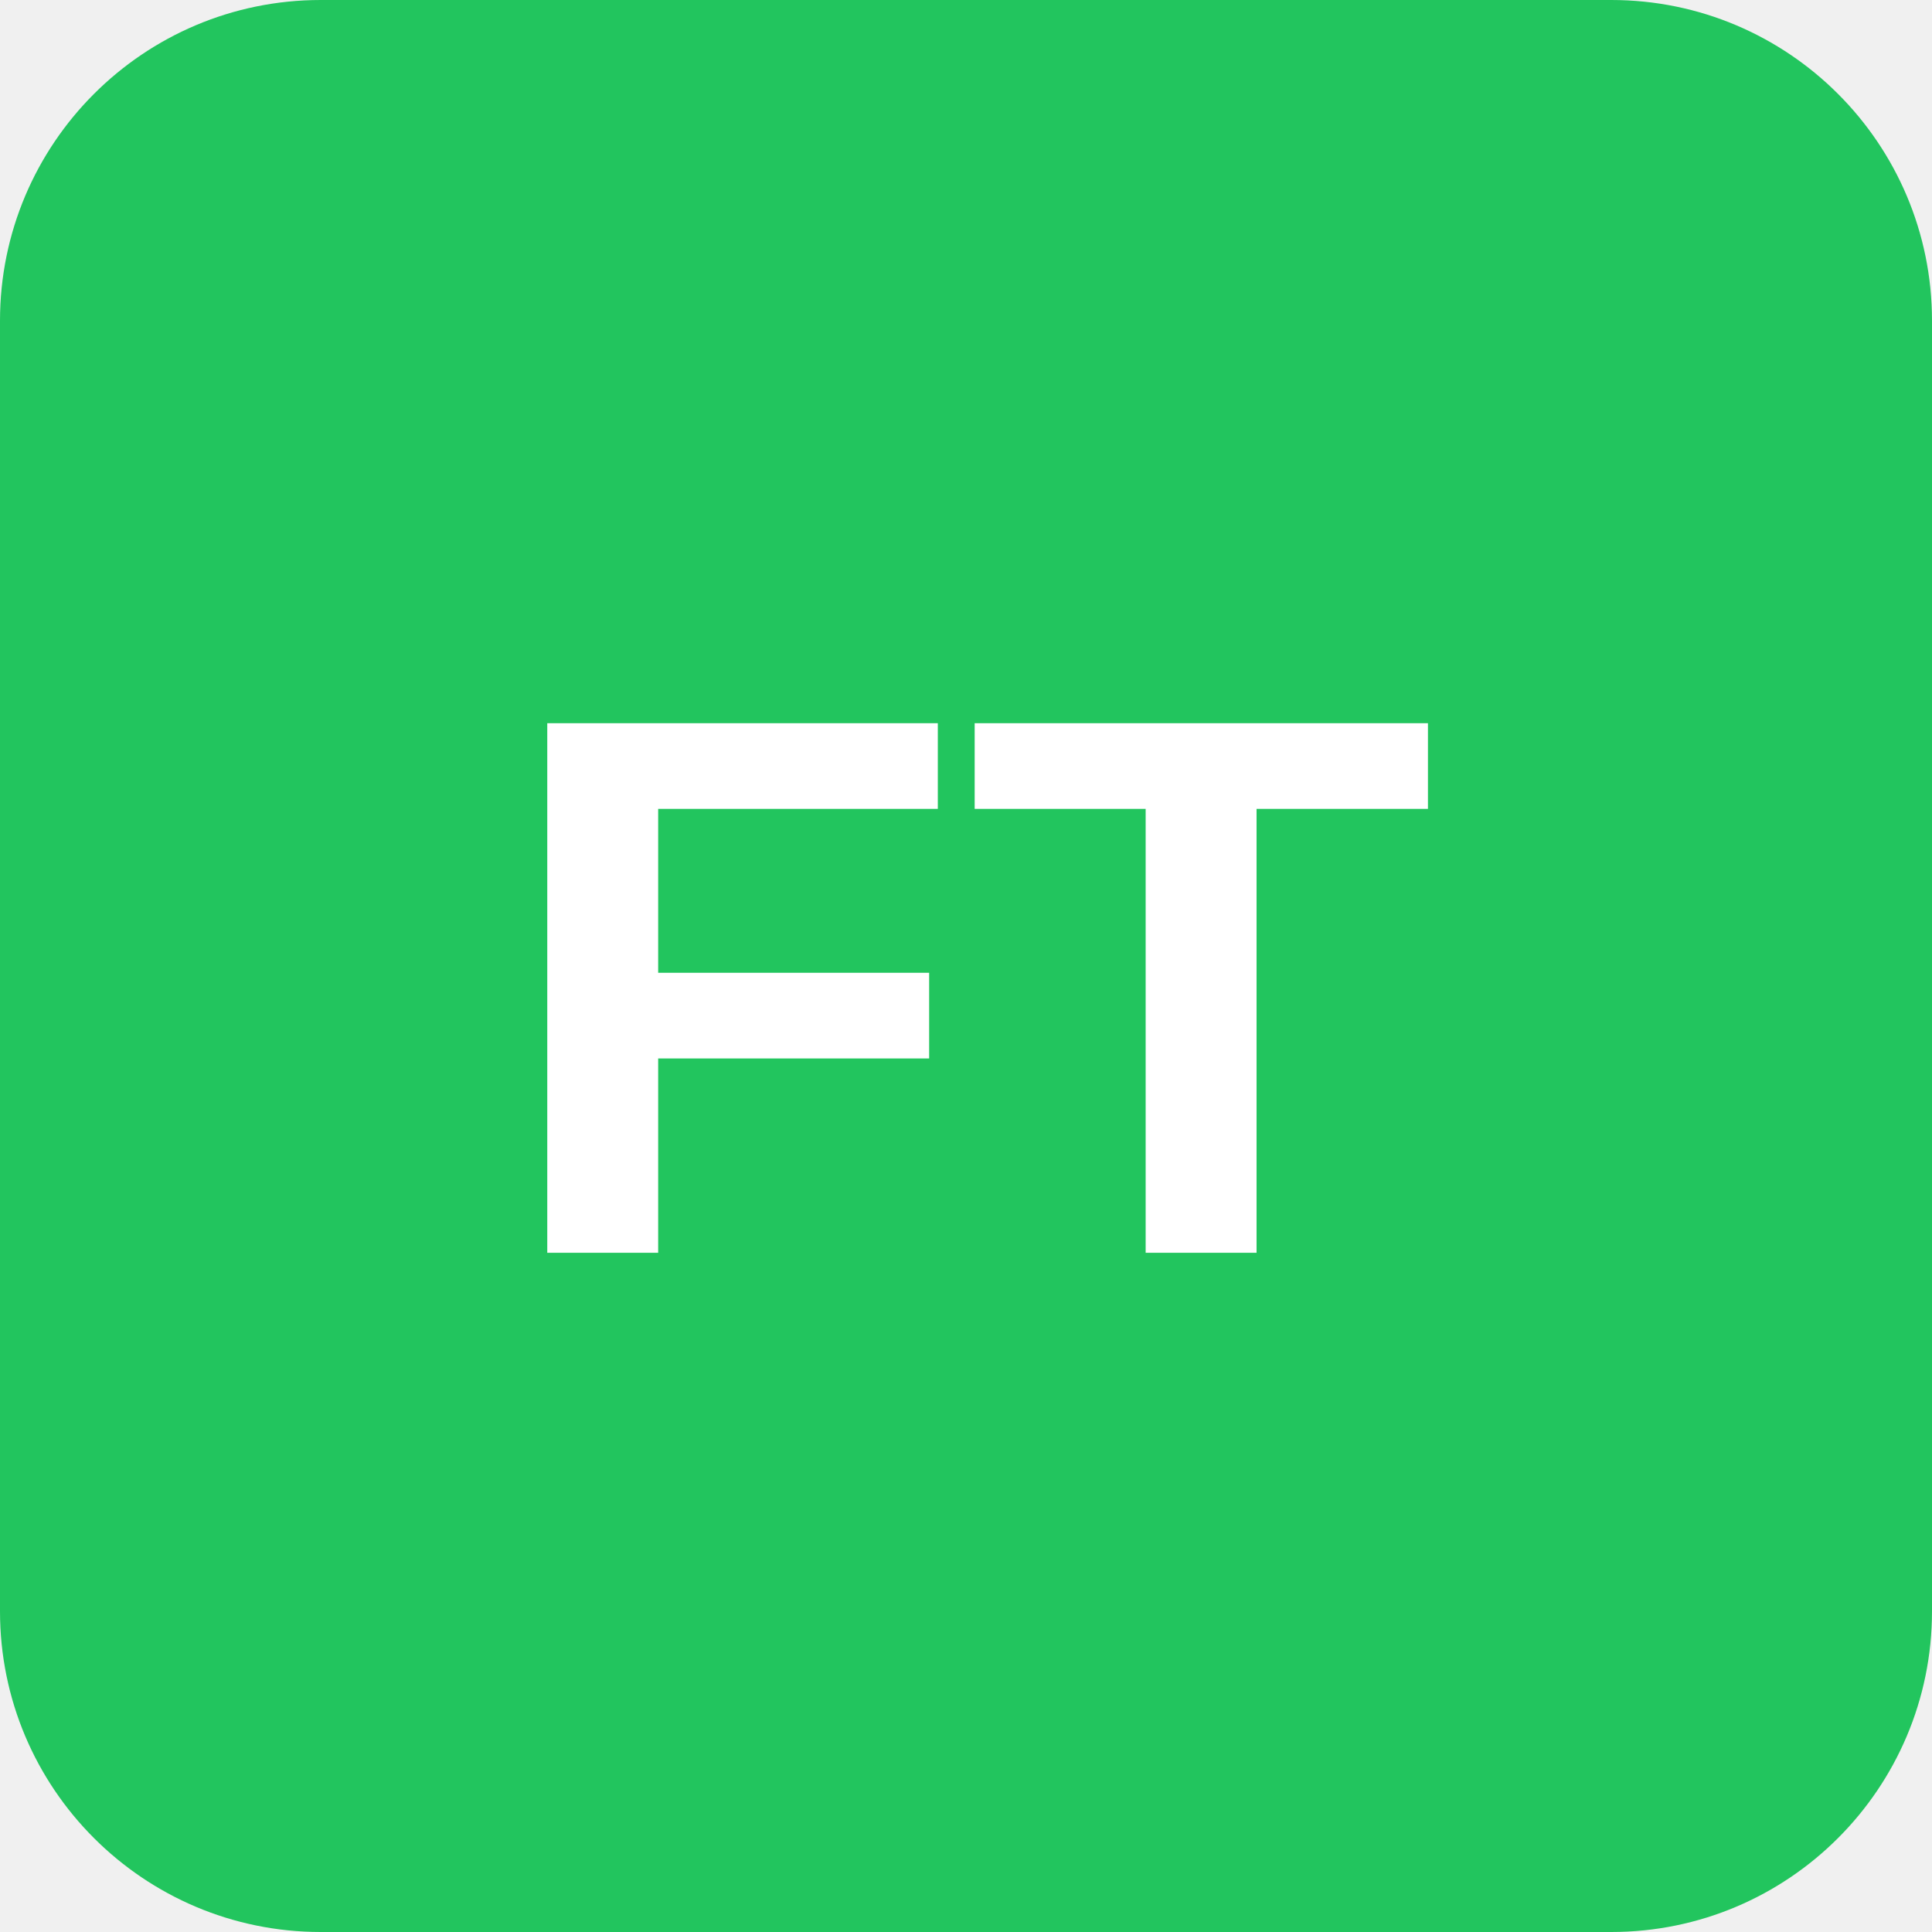
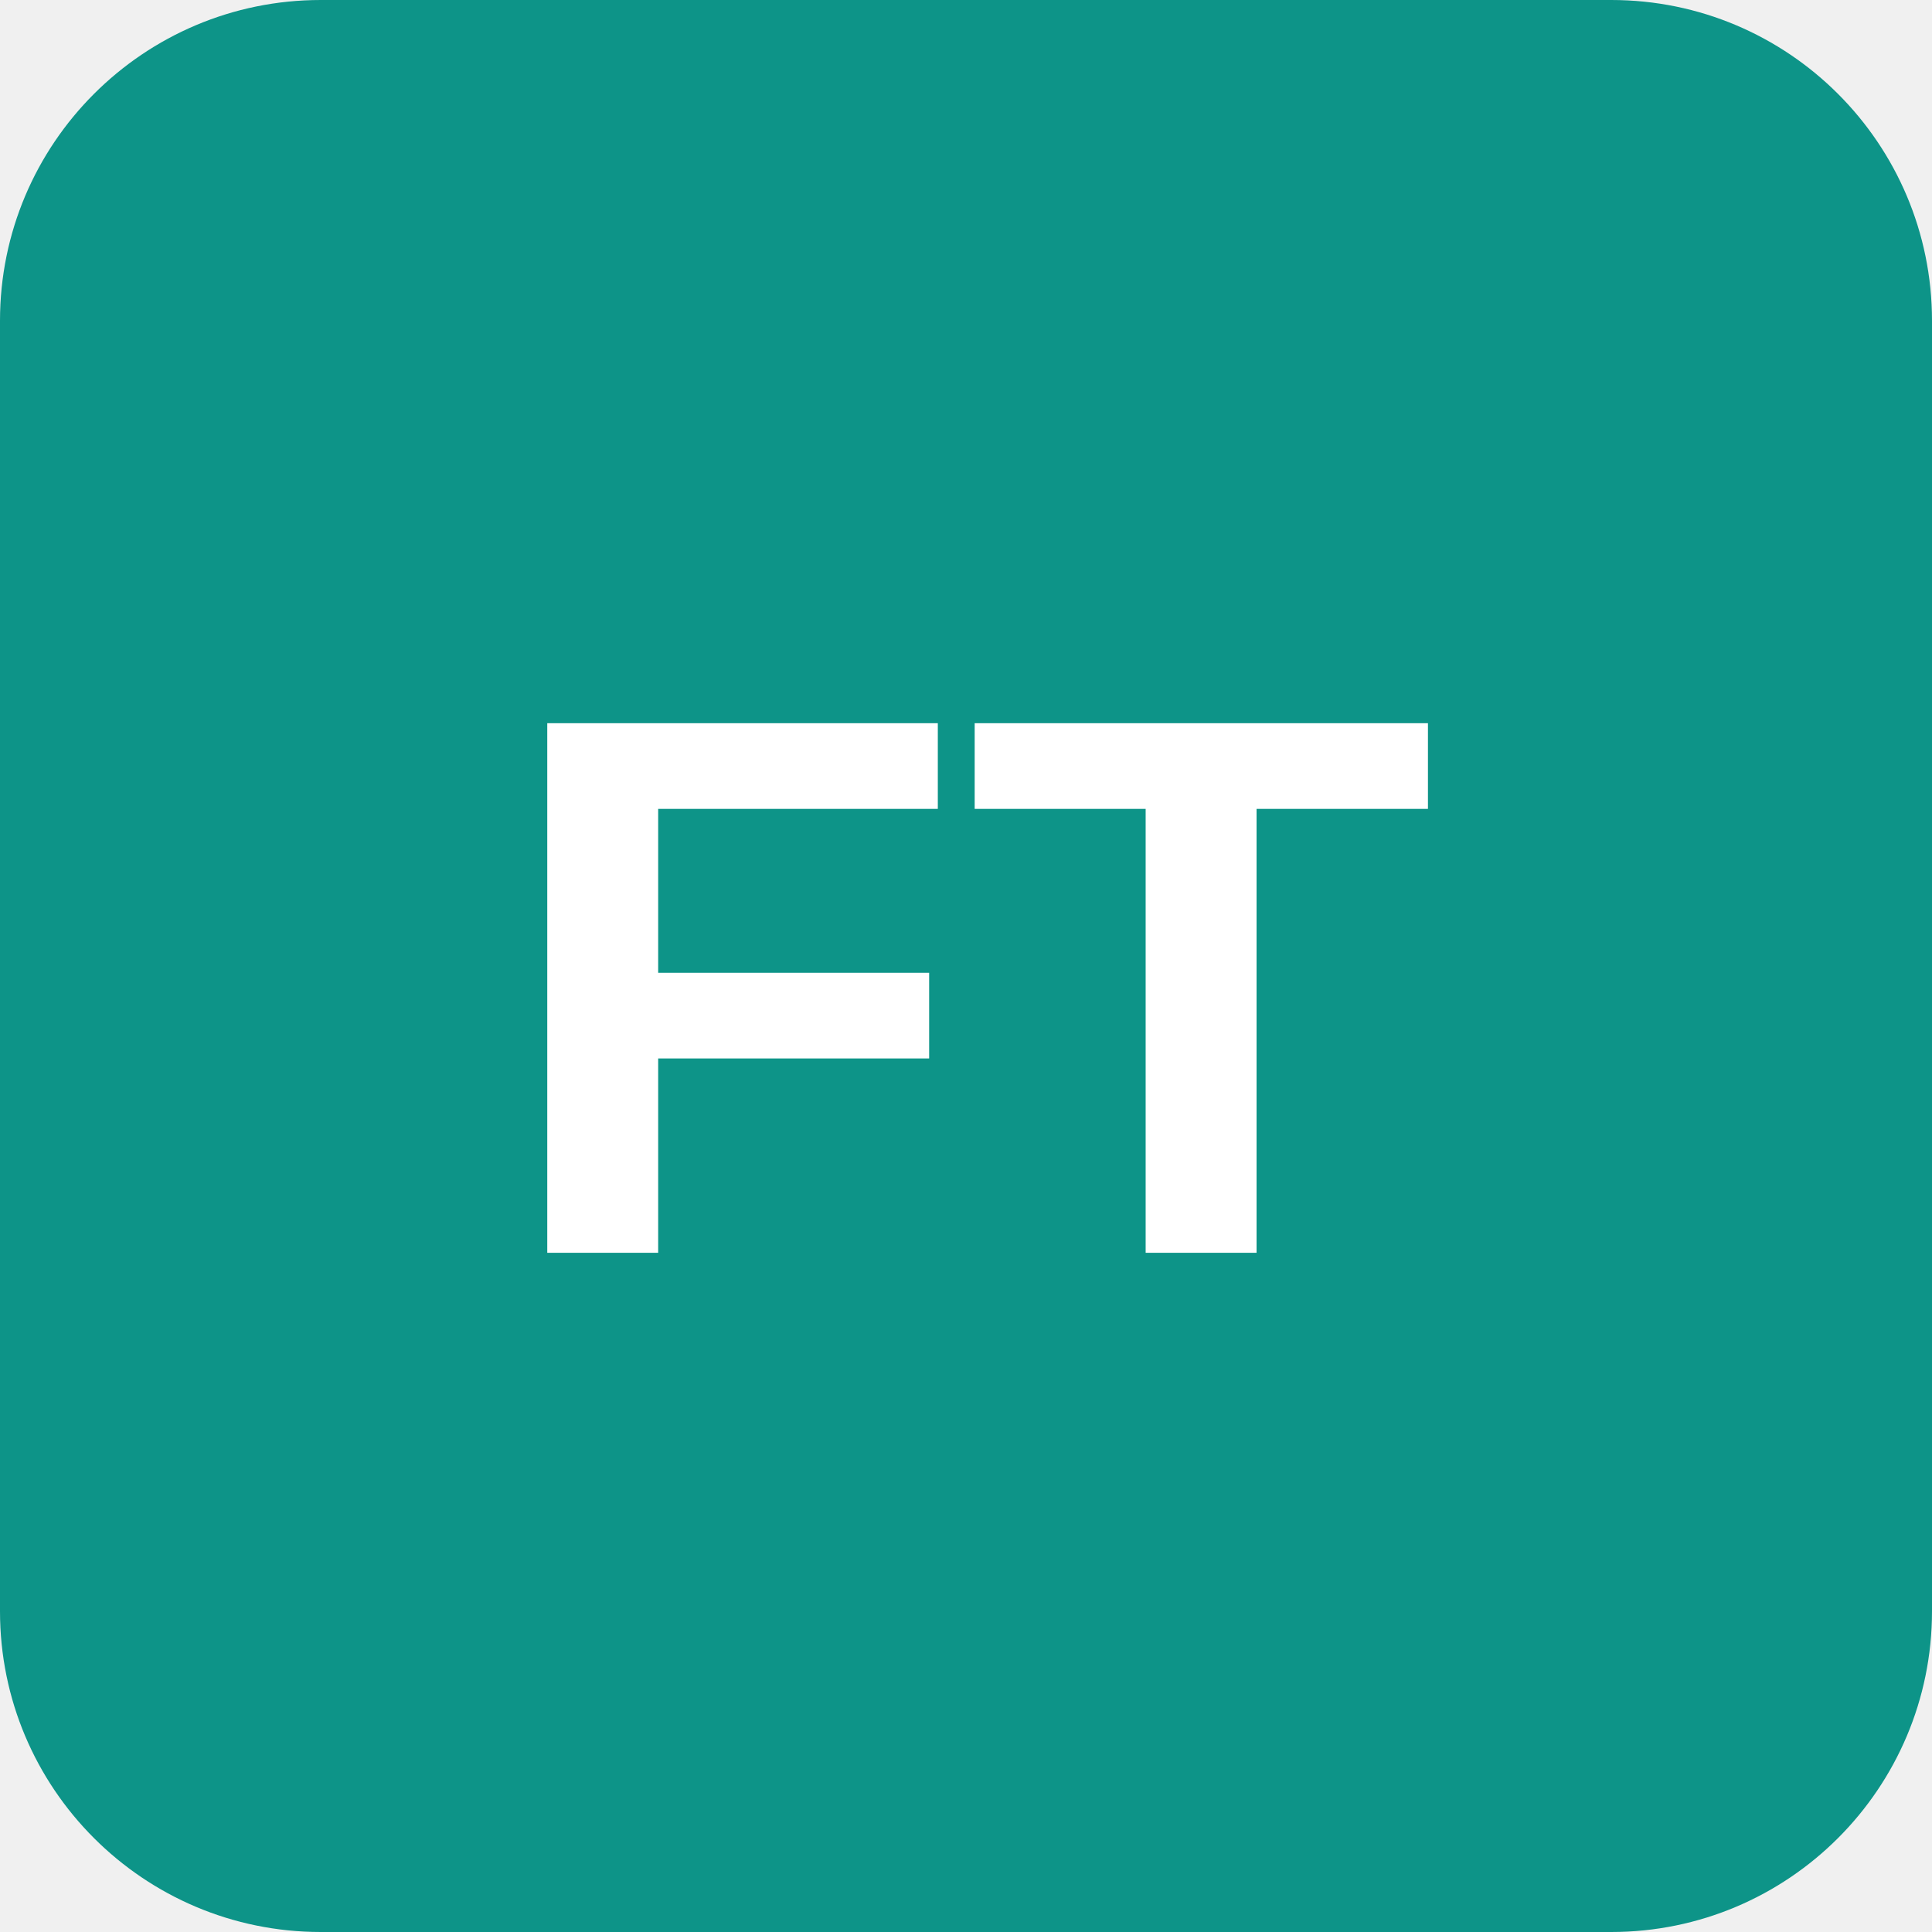
<svg xmlns="http://www.w3.org/2000/svg" width="512" height="512" viewBox="0 0 512 512">
-   <rect width="512" height="512" rx="85" fill="#22c55e" />
+   <rect width="512" height="512" rx="85" fill="#0d9488" />
  <text x="256" y="332" font-family="Arial" font-size="204" font-weight="bold" fill="white" text-anchor="middle">FT</text>
</svg>
